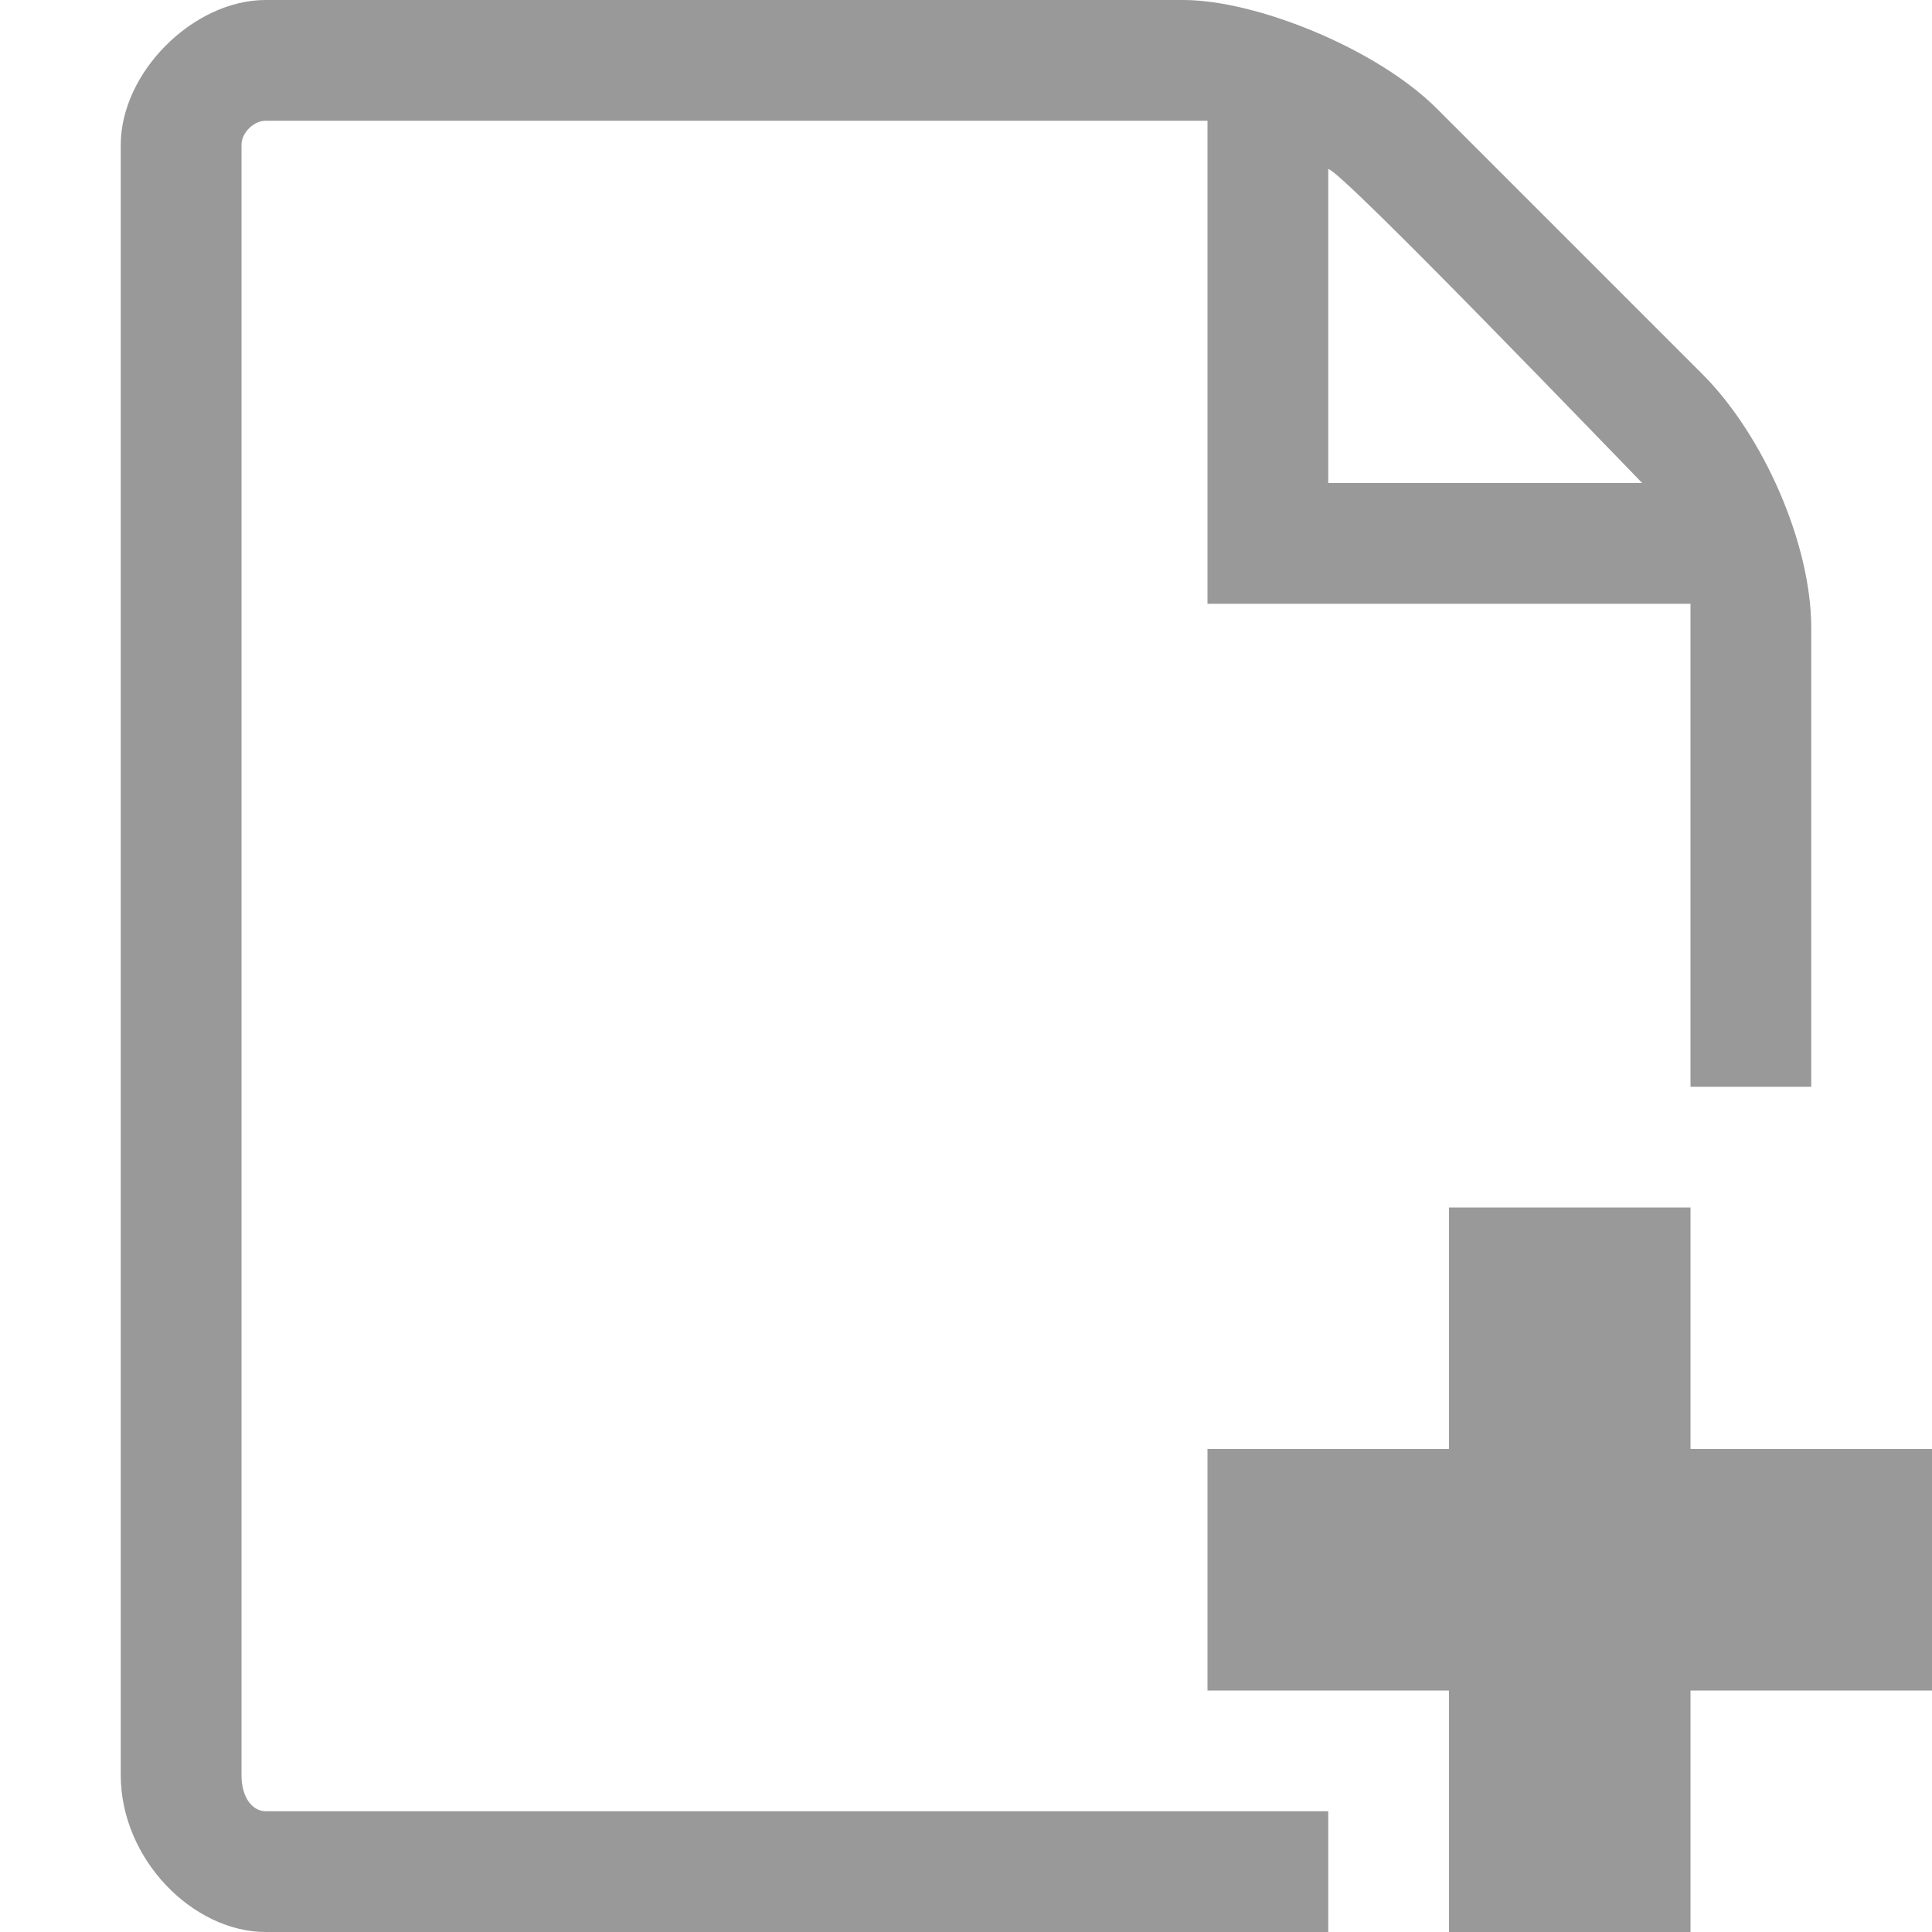
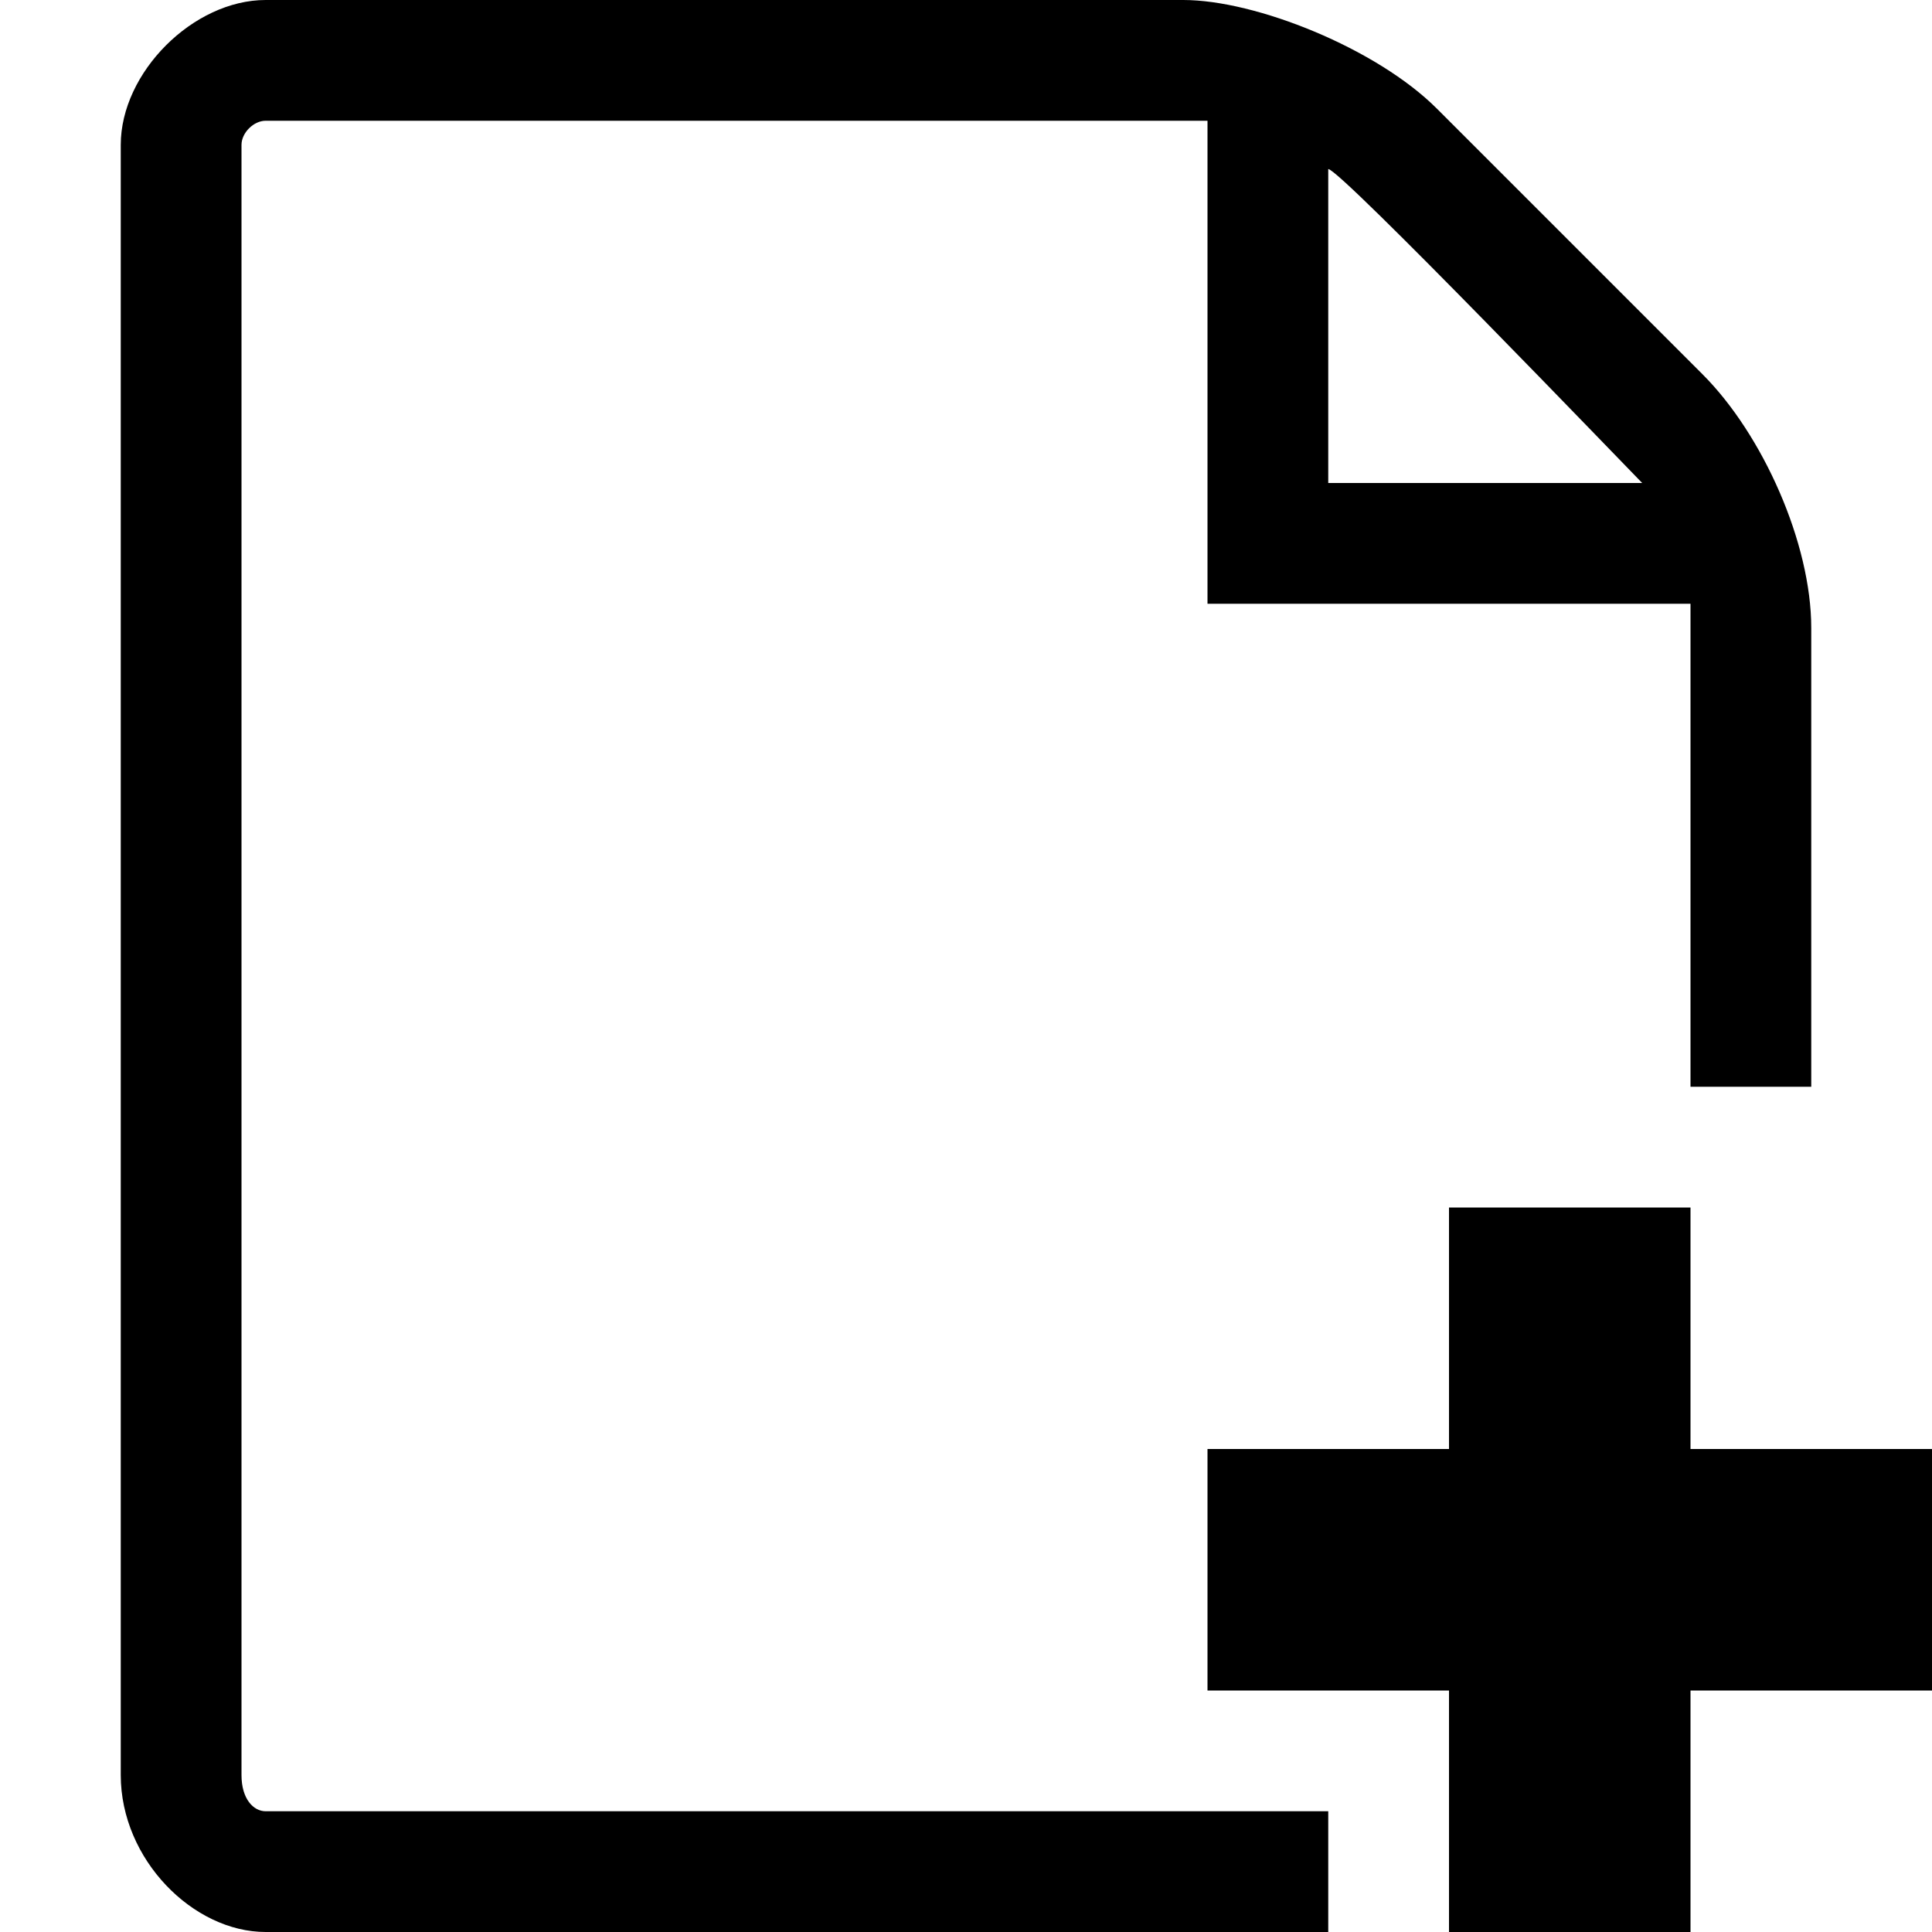
<svg xmlns="http://www.w3.org/2000/svg" width="16" height="16" viewBox="-1 0 16 16" preserveAspectRatio="xMinYMid meet" overflow="visible" enable-background="new -1 0 16 16">
-   <path d="M10 15h-8.8c-.1 0-.2-.1-.2-.3v-13.5c0-.1.1-.2.2-.2h7.8v4h4v4h1v-3.8c0-.7-.4-1.6-.9-2.1l-2.2-2.2c-.5-.5-1.5-.9-2.1-.9h-7.6c-.6 0-1.2.6-1.2 1.2v13.5c0 .7.6 1.3 1.2 1.3h8.8v-1zm0-13.6c.1 0 2.5 2.5 2.6 2.6h-2.6v-2.6zm5 12.6h-2v2h-2v-2h-2v-2h2v-2h2v2h2v2z" fill="#999" />
+   <path d="M10 15h-8.8c-.1 0-.2-.1-.2-.3v-13.5c0-.1.1-.2.2-.2h7.8v4h4v4h1v-3.8c0-.7-.4-1.6-.9-2.1l-2.2-2.2c-.5-.5-1.5-.9-2.1-.9h-7.6c-.6 0-1.2.6-1.2 1.2v13.5c0 .7.6 1.3 1.2 1.3h8.8v-1zm0-13.6c.1 0 2.5 2.5 2.6 2.6h-2.6v-2.6zm5 12.6h-2v2h-2v-2h-2v-2h2v-2h2v2h2v2z" />
</svg>
